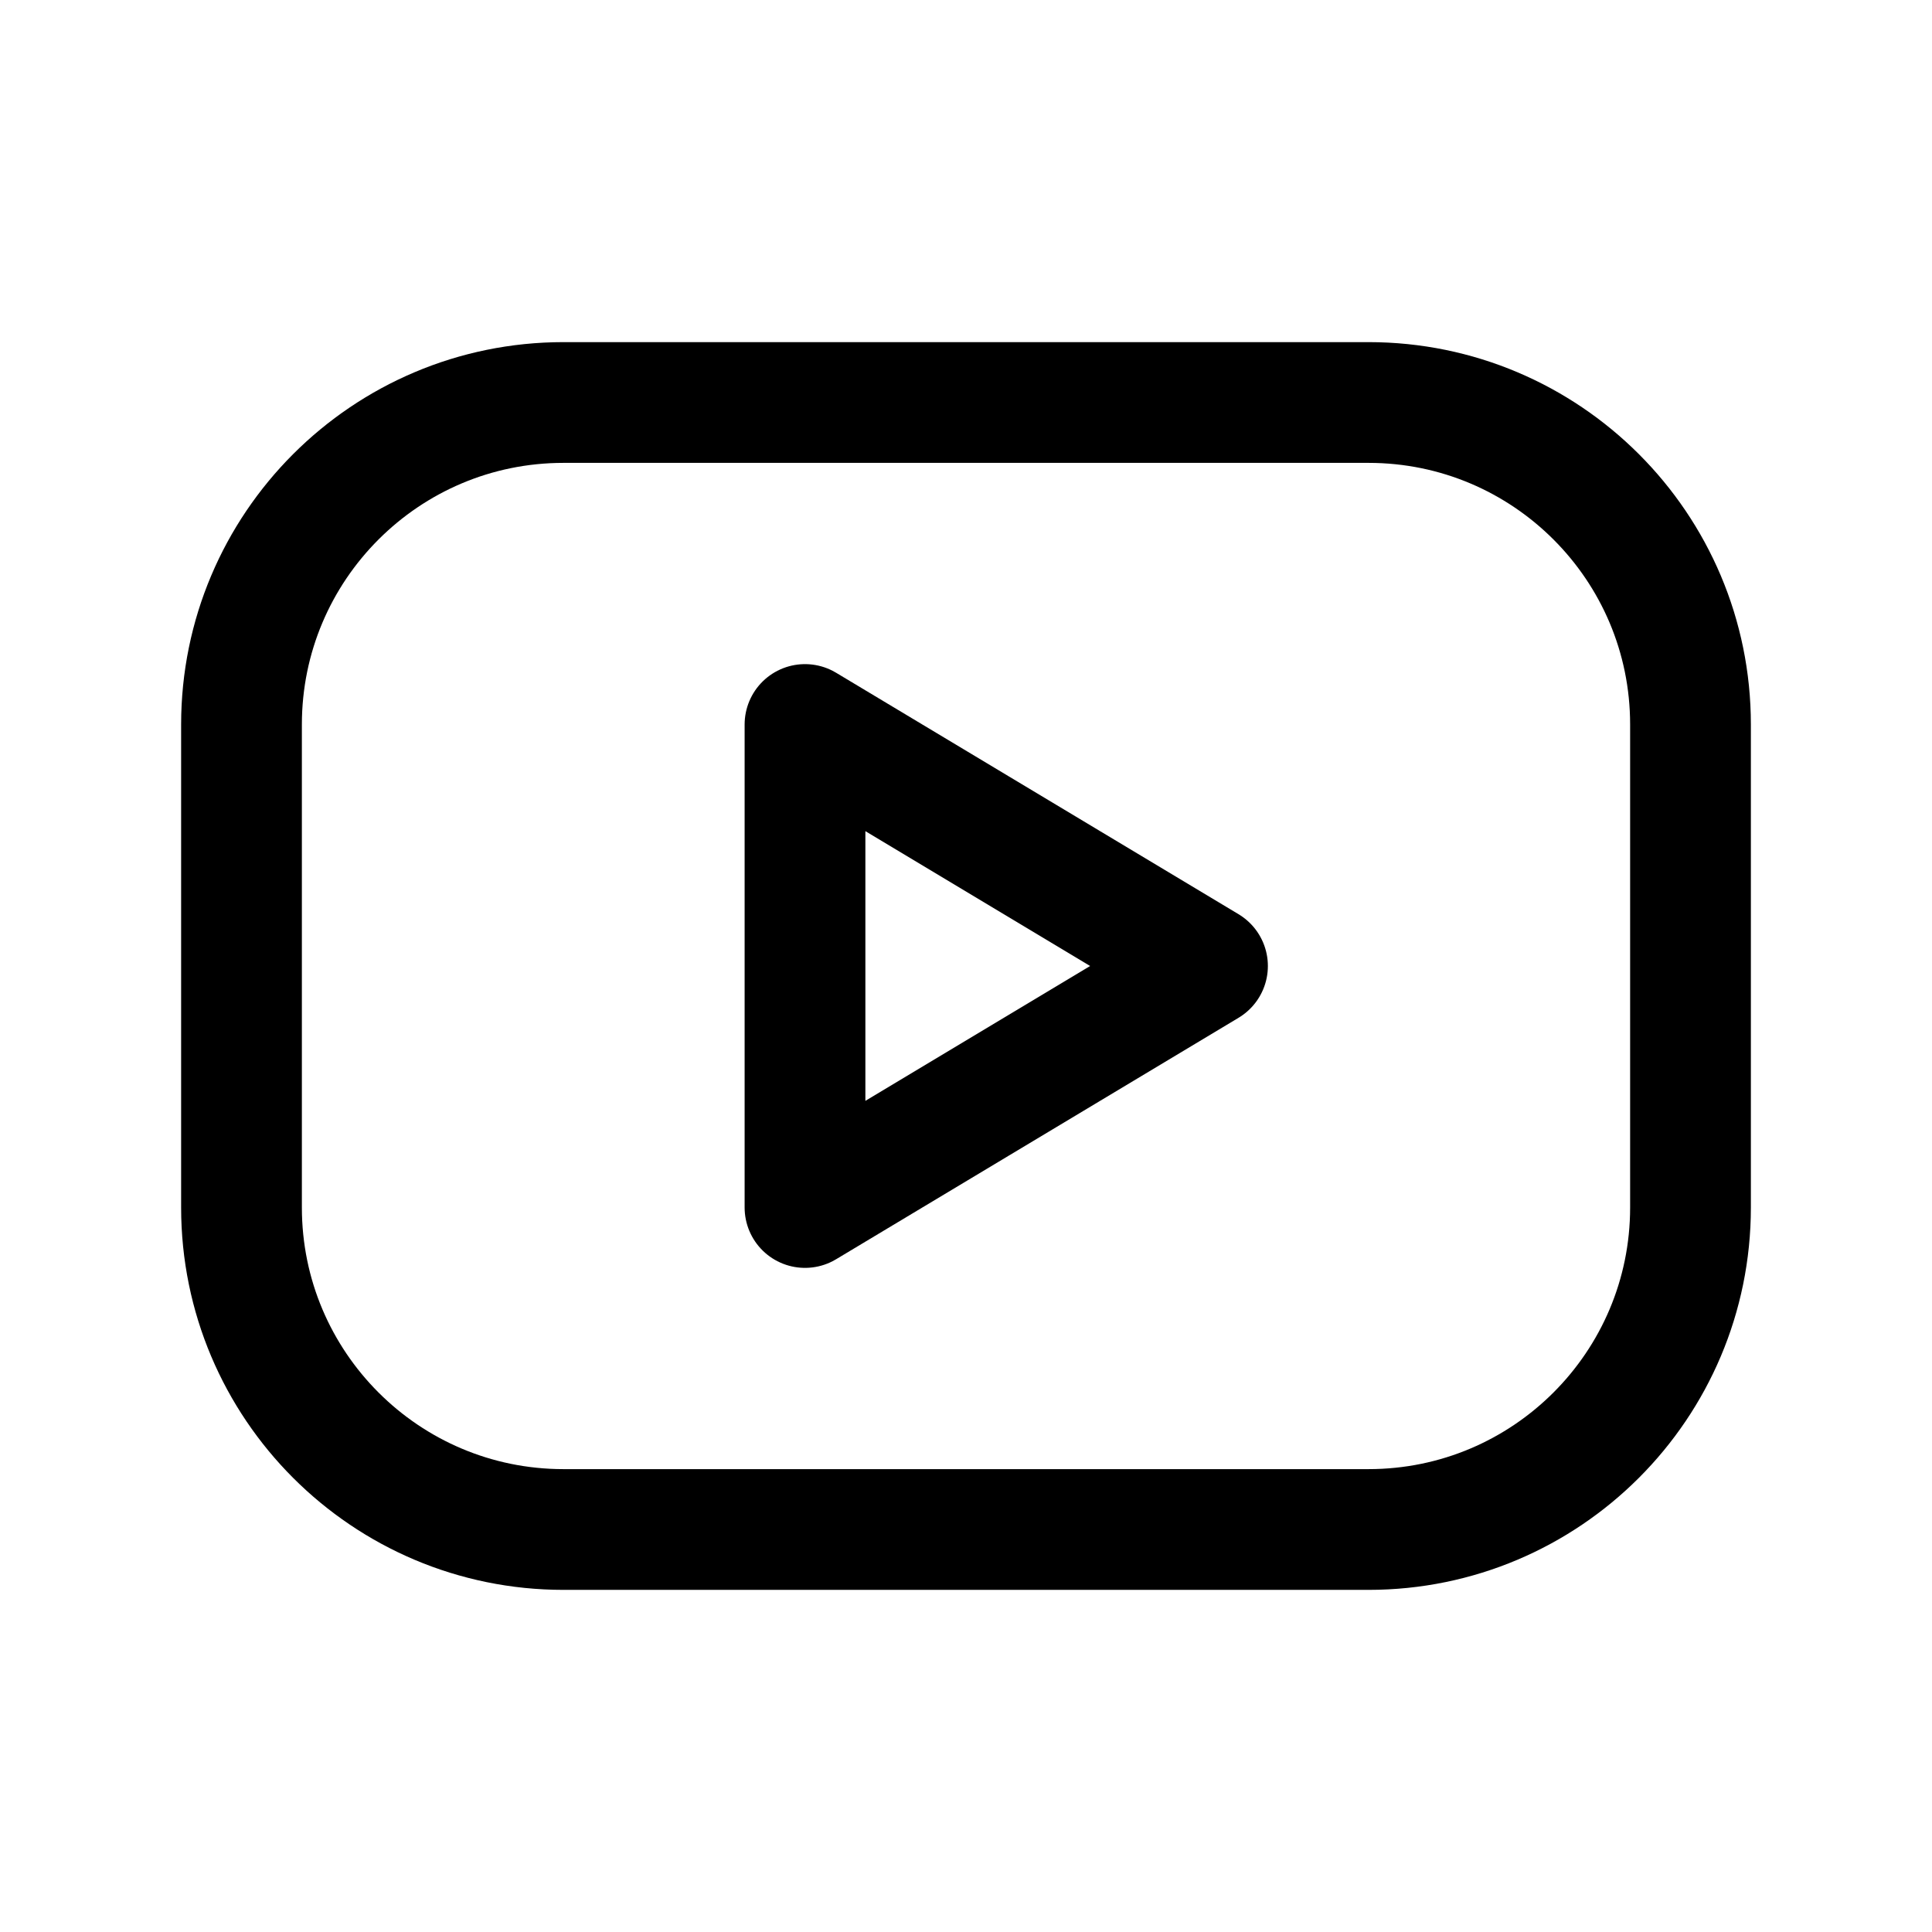
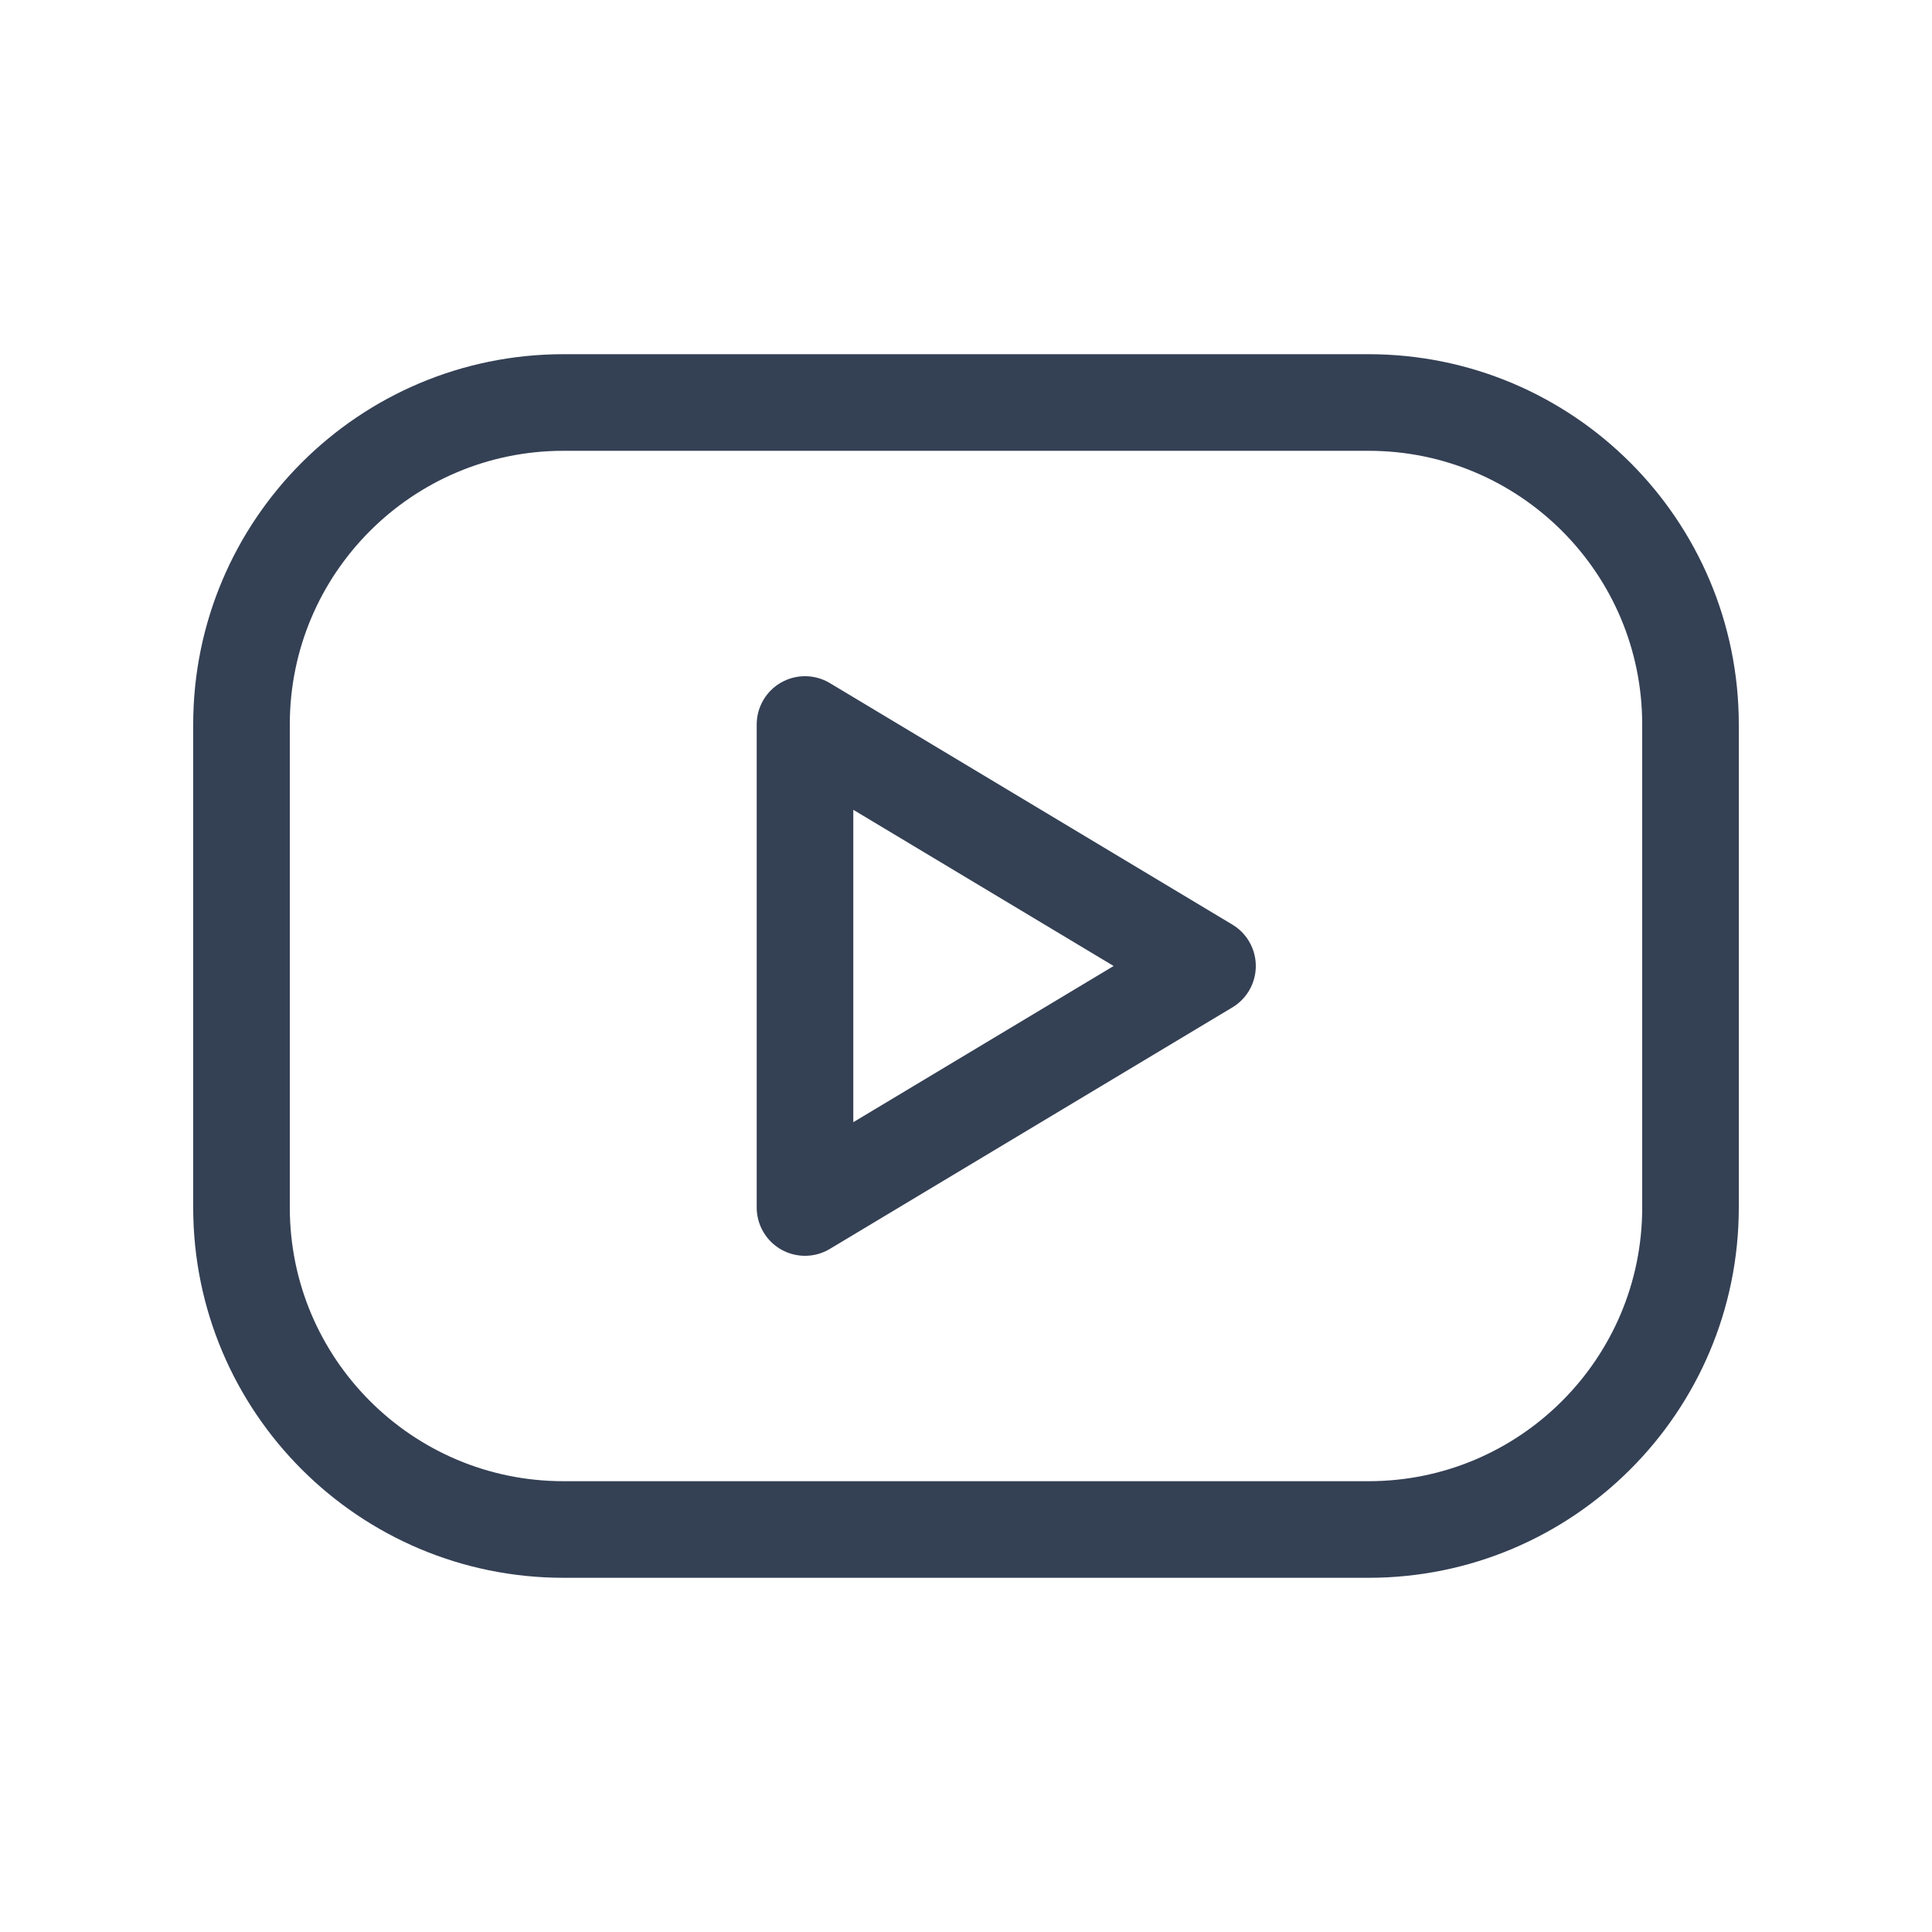
- <svg xmlns="http://www.w3.org/2000/svg" width="20" height="20" fill="none" viewBox="0 0 24 24">
-   <path stroke="currentColor" stroke-linecap="round" stroke-linejoin="round" stroke-width="1.5" d="M17 5H7C4.791 5 3 6.791 3 9V15C3 17.209 4.791 19 7 19H17C19.209 19 21 17.209 21 15V9C21 6.791 19.209 5 17 5Z" />
-   <path stroke="currentColor" stroke-linecap="round" stroke-linejoin="round" stroke-width="1.5" d="M10 9L15 12L10 15V9Z" />
+ <svg xmlns="http://www.w3.org/2000/svg" width="24" height="24" viewBox="0 0 24 24" fill="none">
+   <path d="M17 5H7C4.791 5 3 6.791 3 9V15C3 17.209 4.791 19 7 19H17C19.209 19 21 17.209 21 15V9C21 6.791 19.209 5 17 5Z" stroke="#344054" stroke-width="1.2" stroke-linecap="round" stroke-linejoin="round" />
+   <path d="M10 9L15 12L10 15V9Z" stroke="#344054" stroke-width="1.2" stroke-linecap="round" stroke-linejoin="round" />
</svg>
